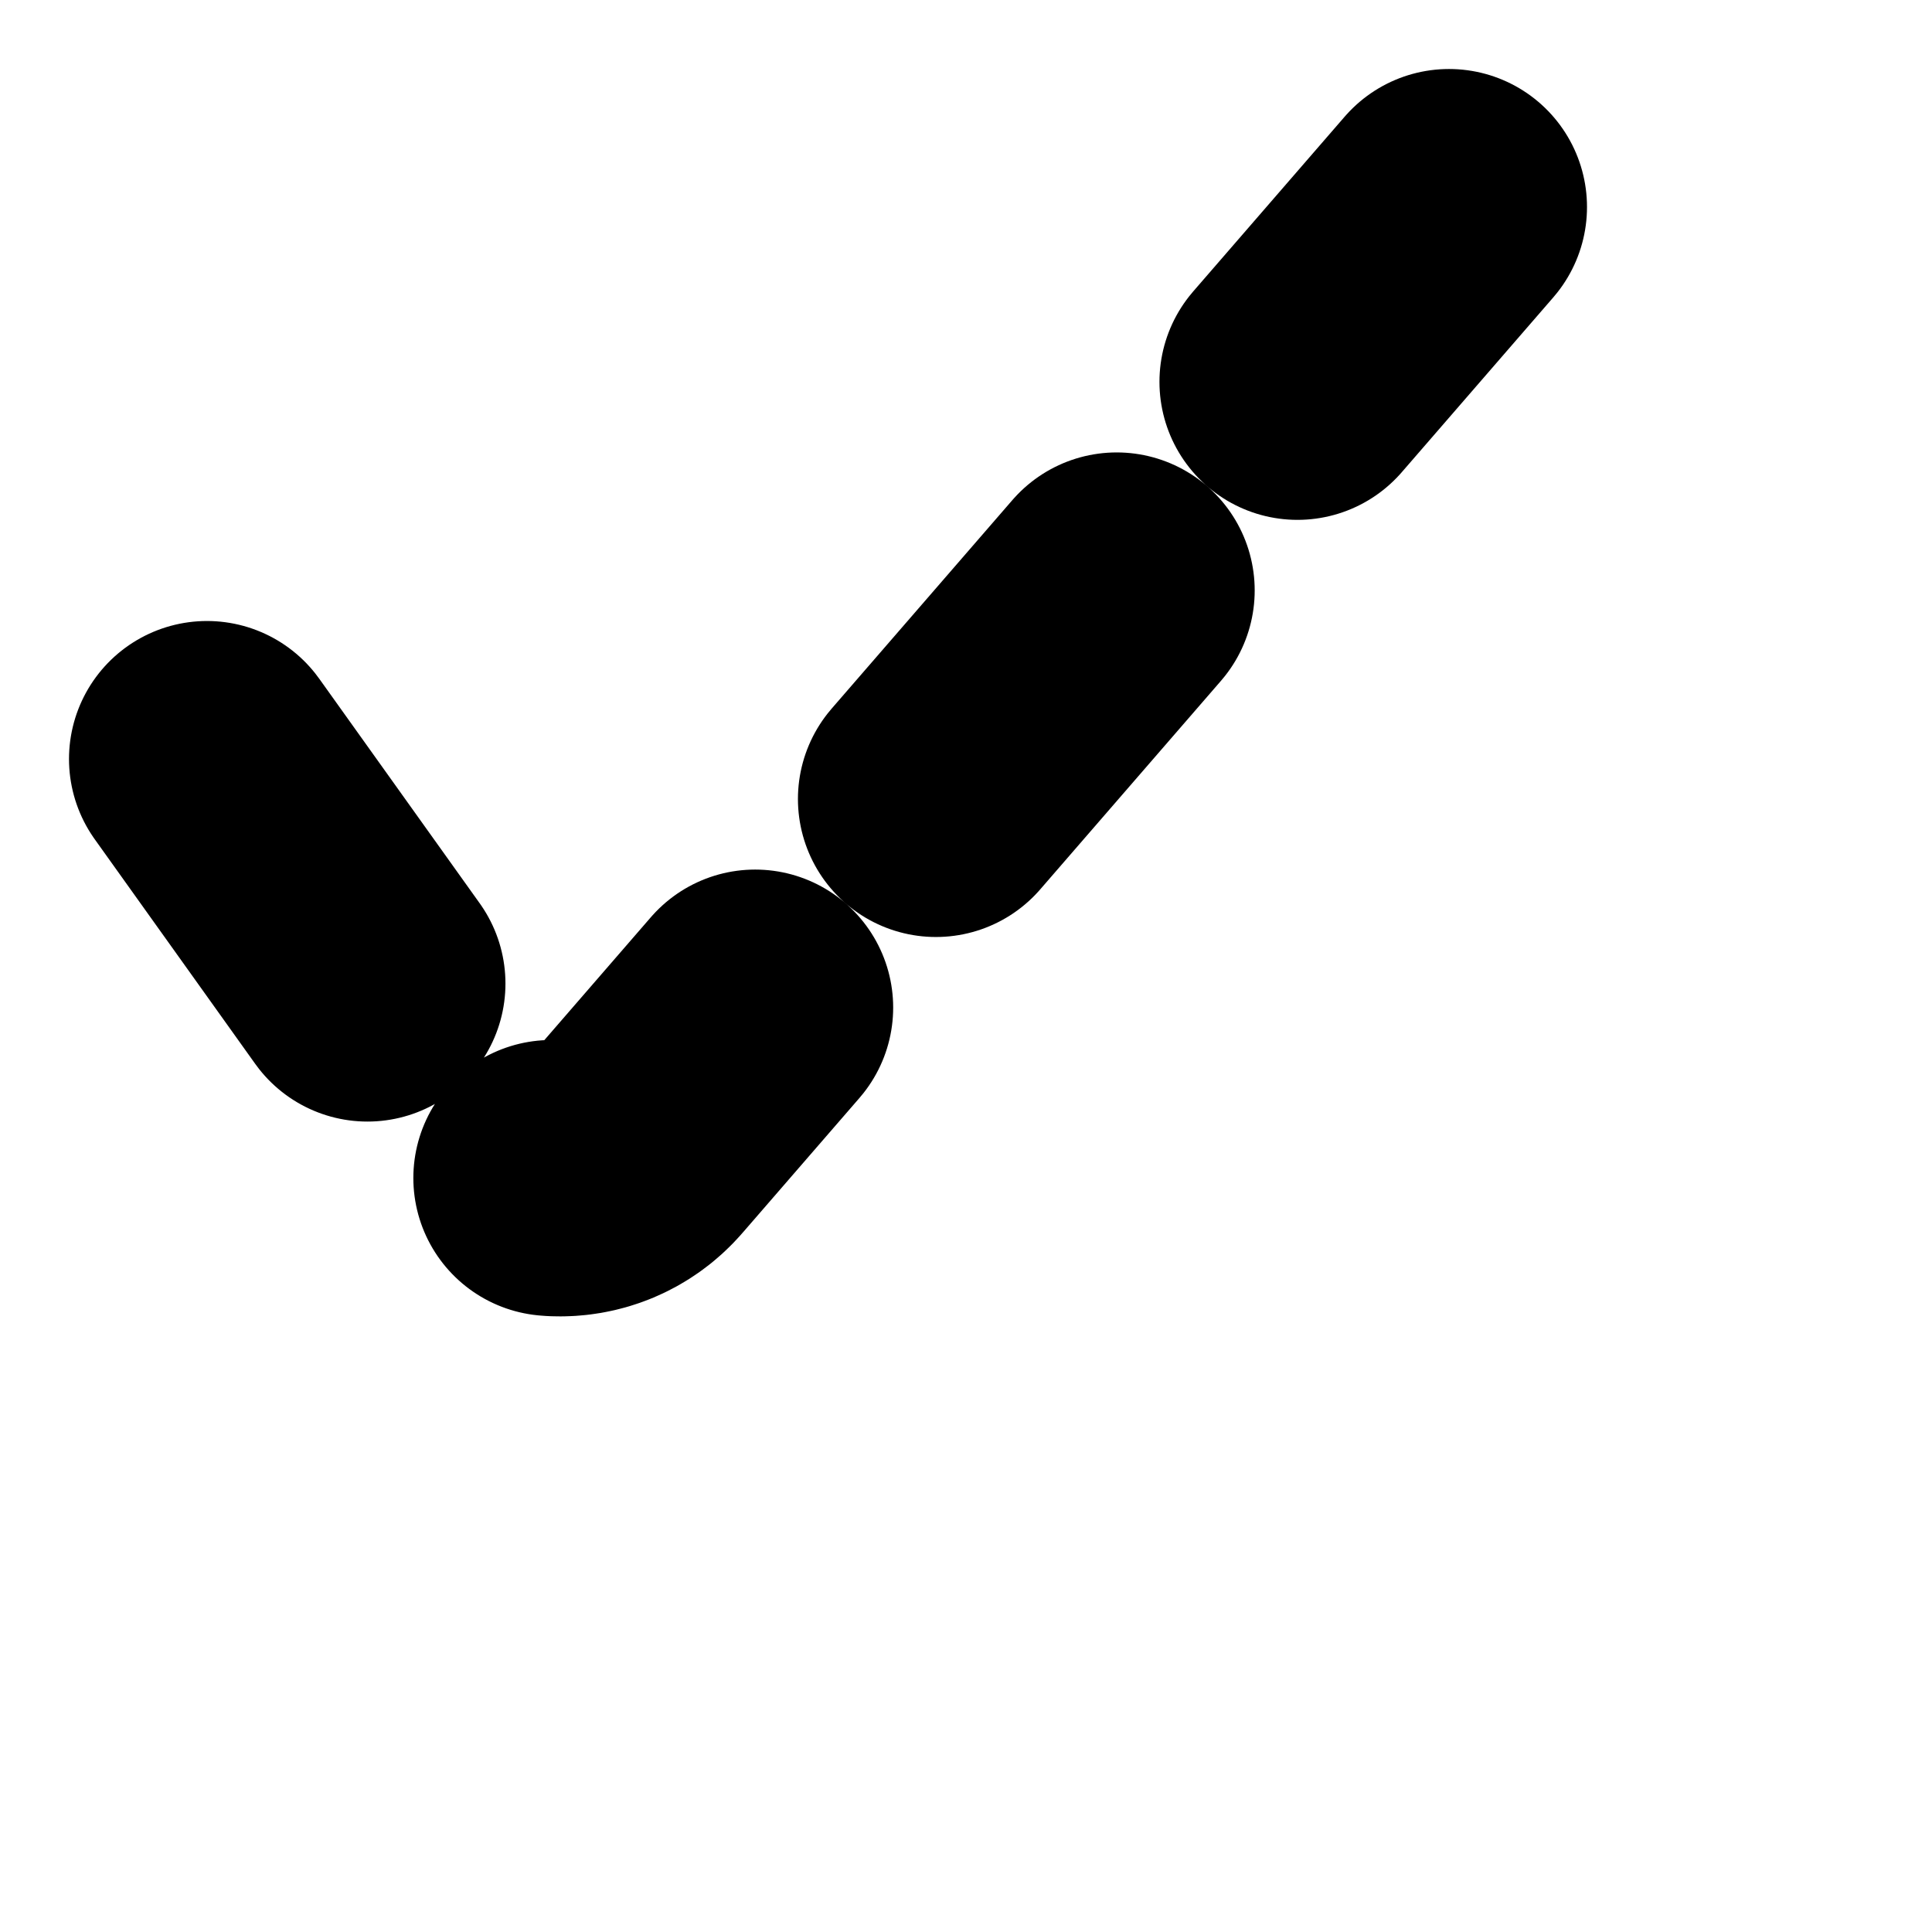
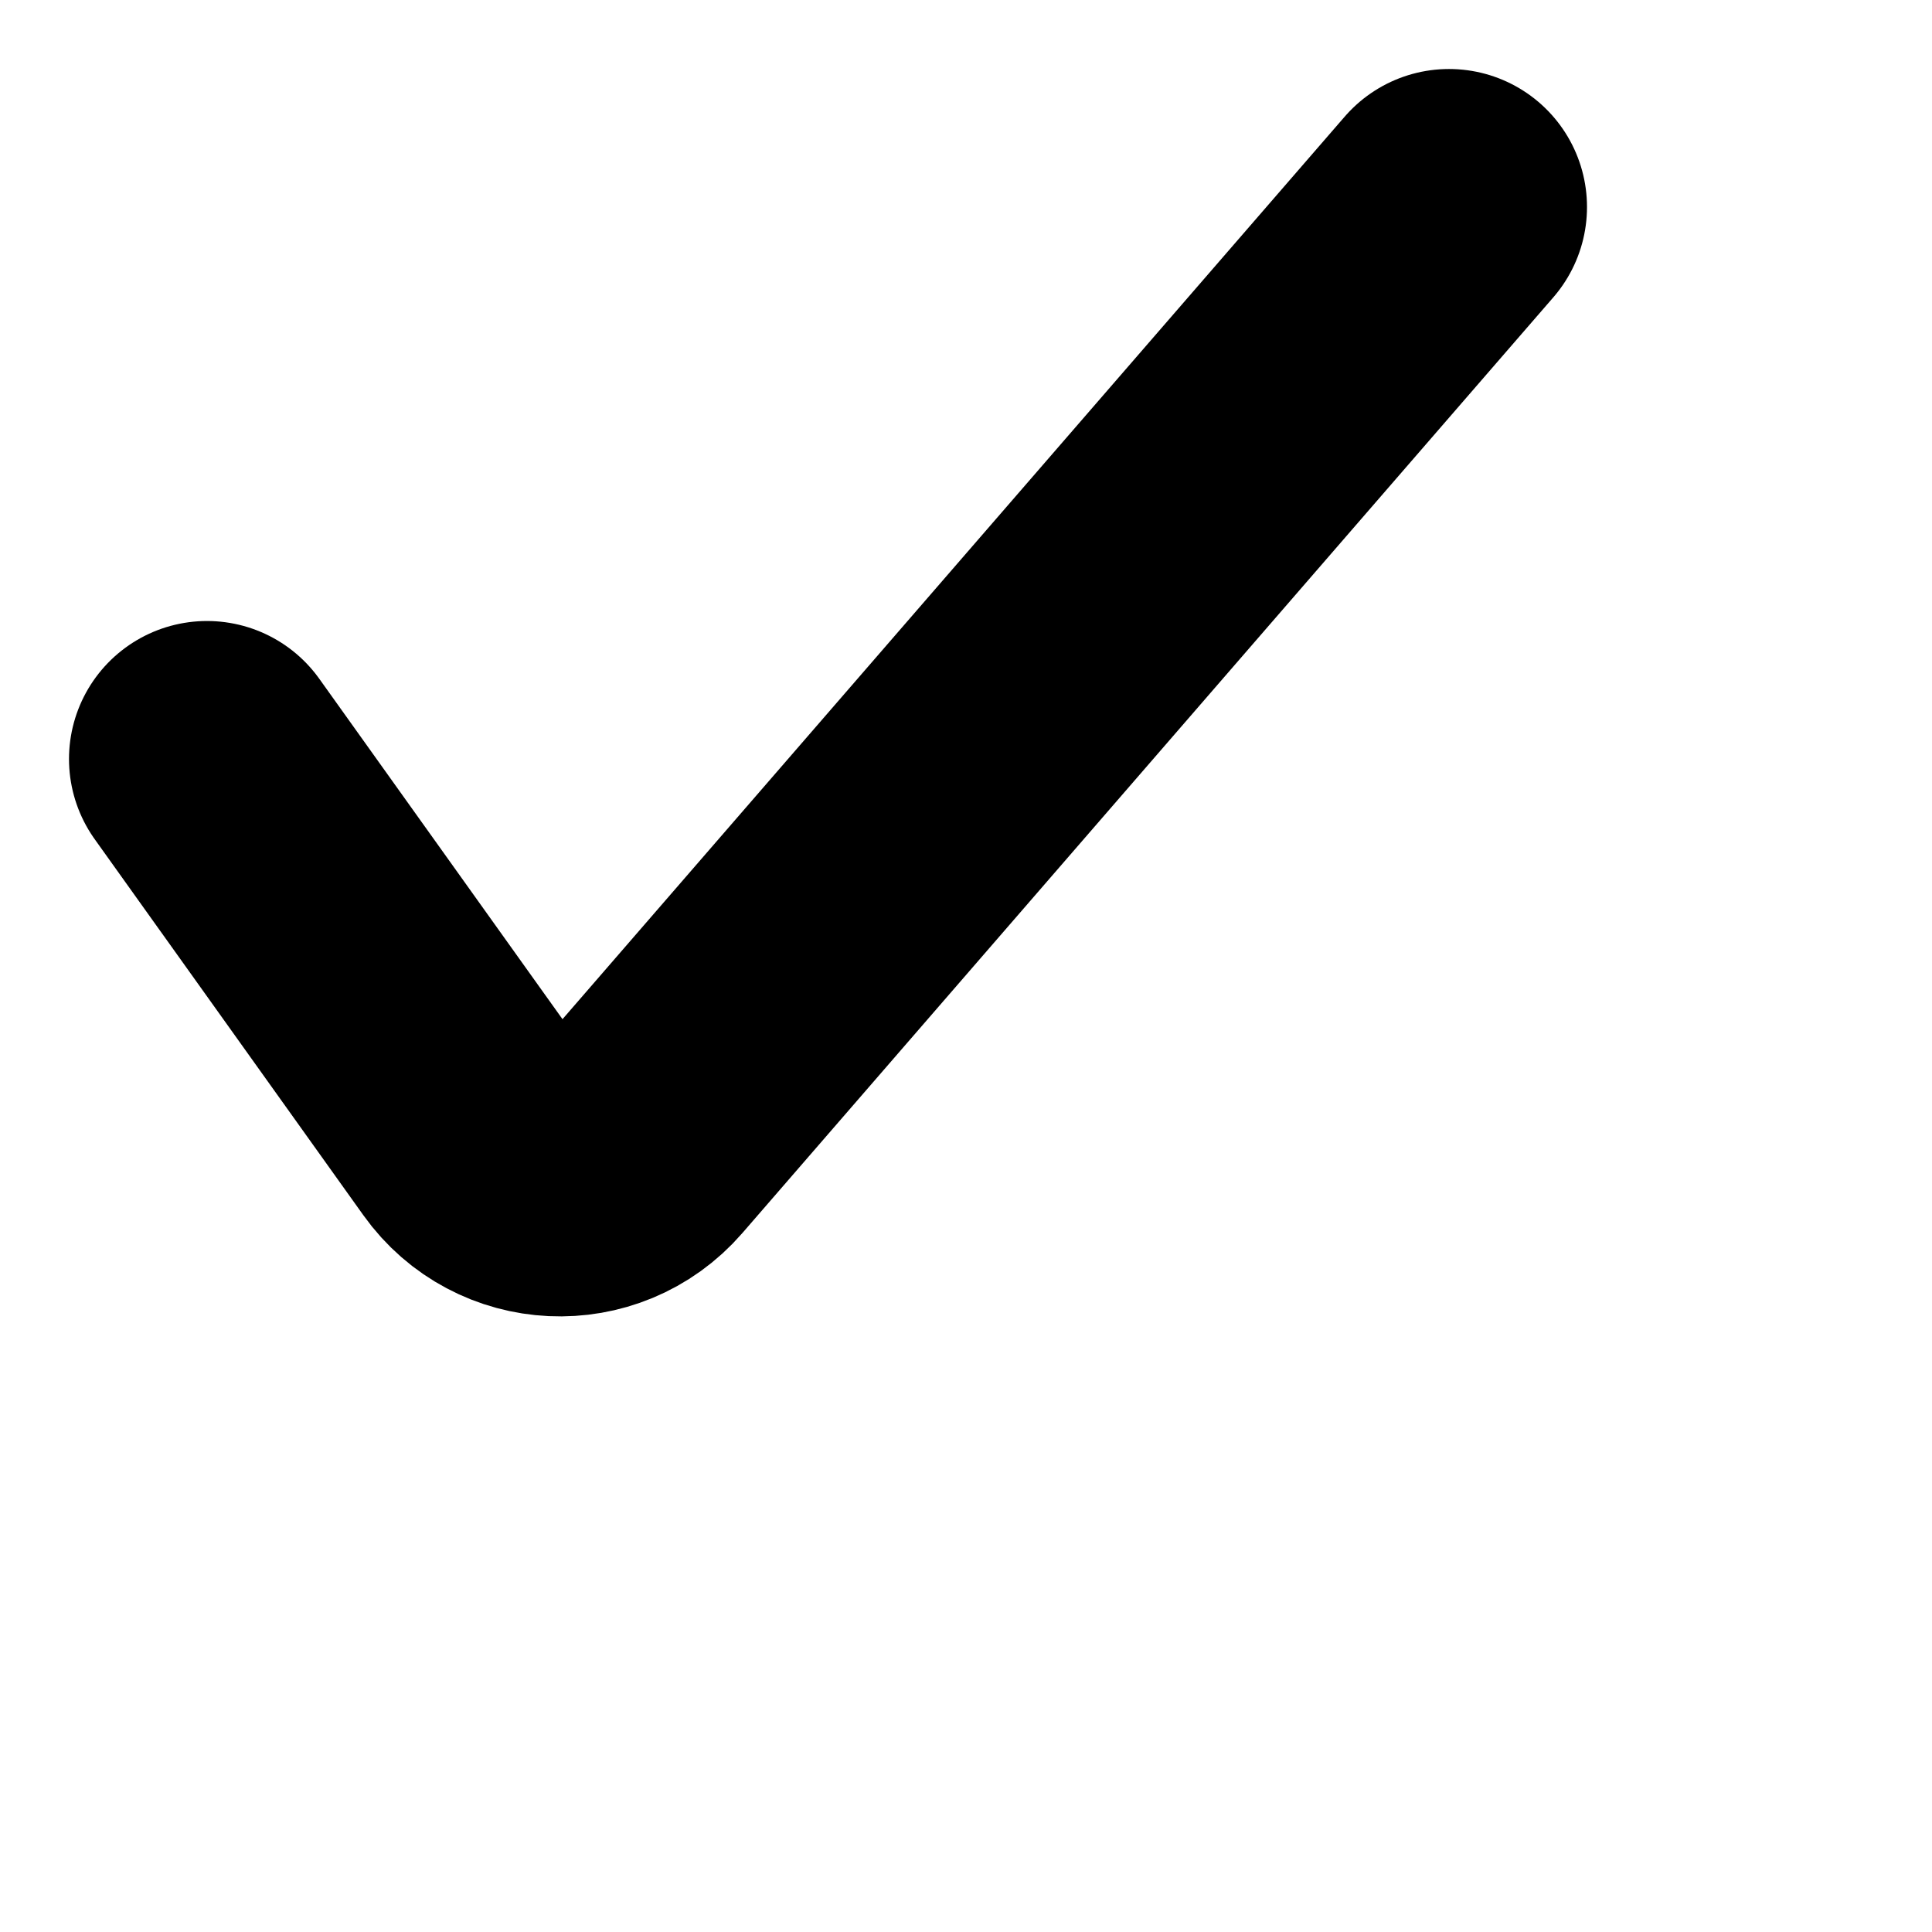
<svg xmlns="http://www.w3.org/2000/svg" viewBox="0 0 14 14">
-   <path d="M 1.5 5.5 L 3.447 8.225 C 3.729 8.62 4.306 8.647 4.624 8.28 L 10.5 1.5" fill="none" stroke="currentColor" stroke-width="2" stroke-linecap="round" stroke-linejoin="round" stroke-dasharray="2" />
+   <path d="M 1.5 5.5 L 3.447 8.225 C 3.729 8.62 4.306 8.647 4.624 8.28 L 10.5 1.5" fill="none" stroke="currentColor" stroke-width="2" stroke-linecap="round" stroke-linejoin="round" />
</svg>
